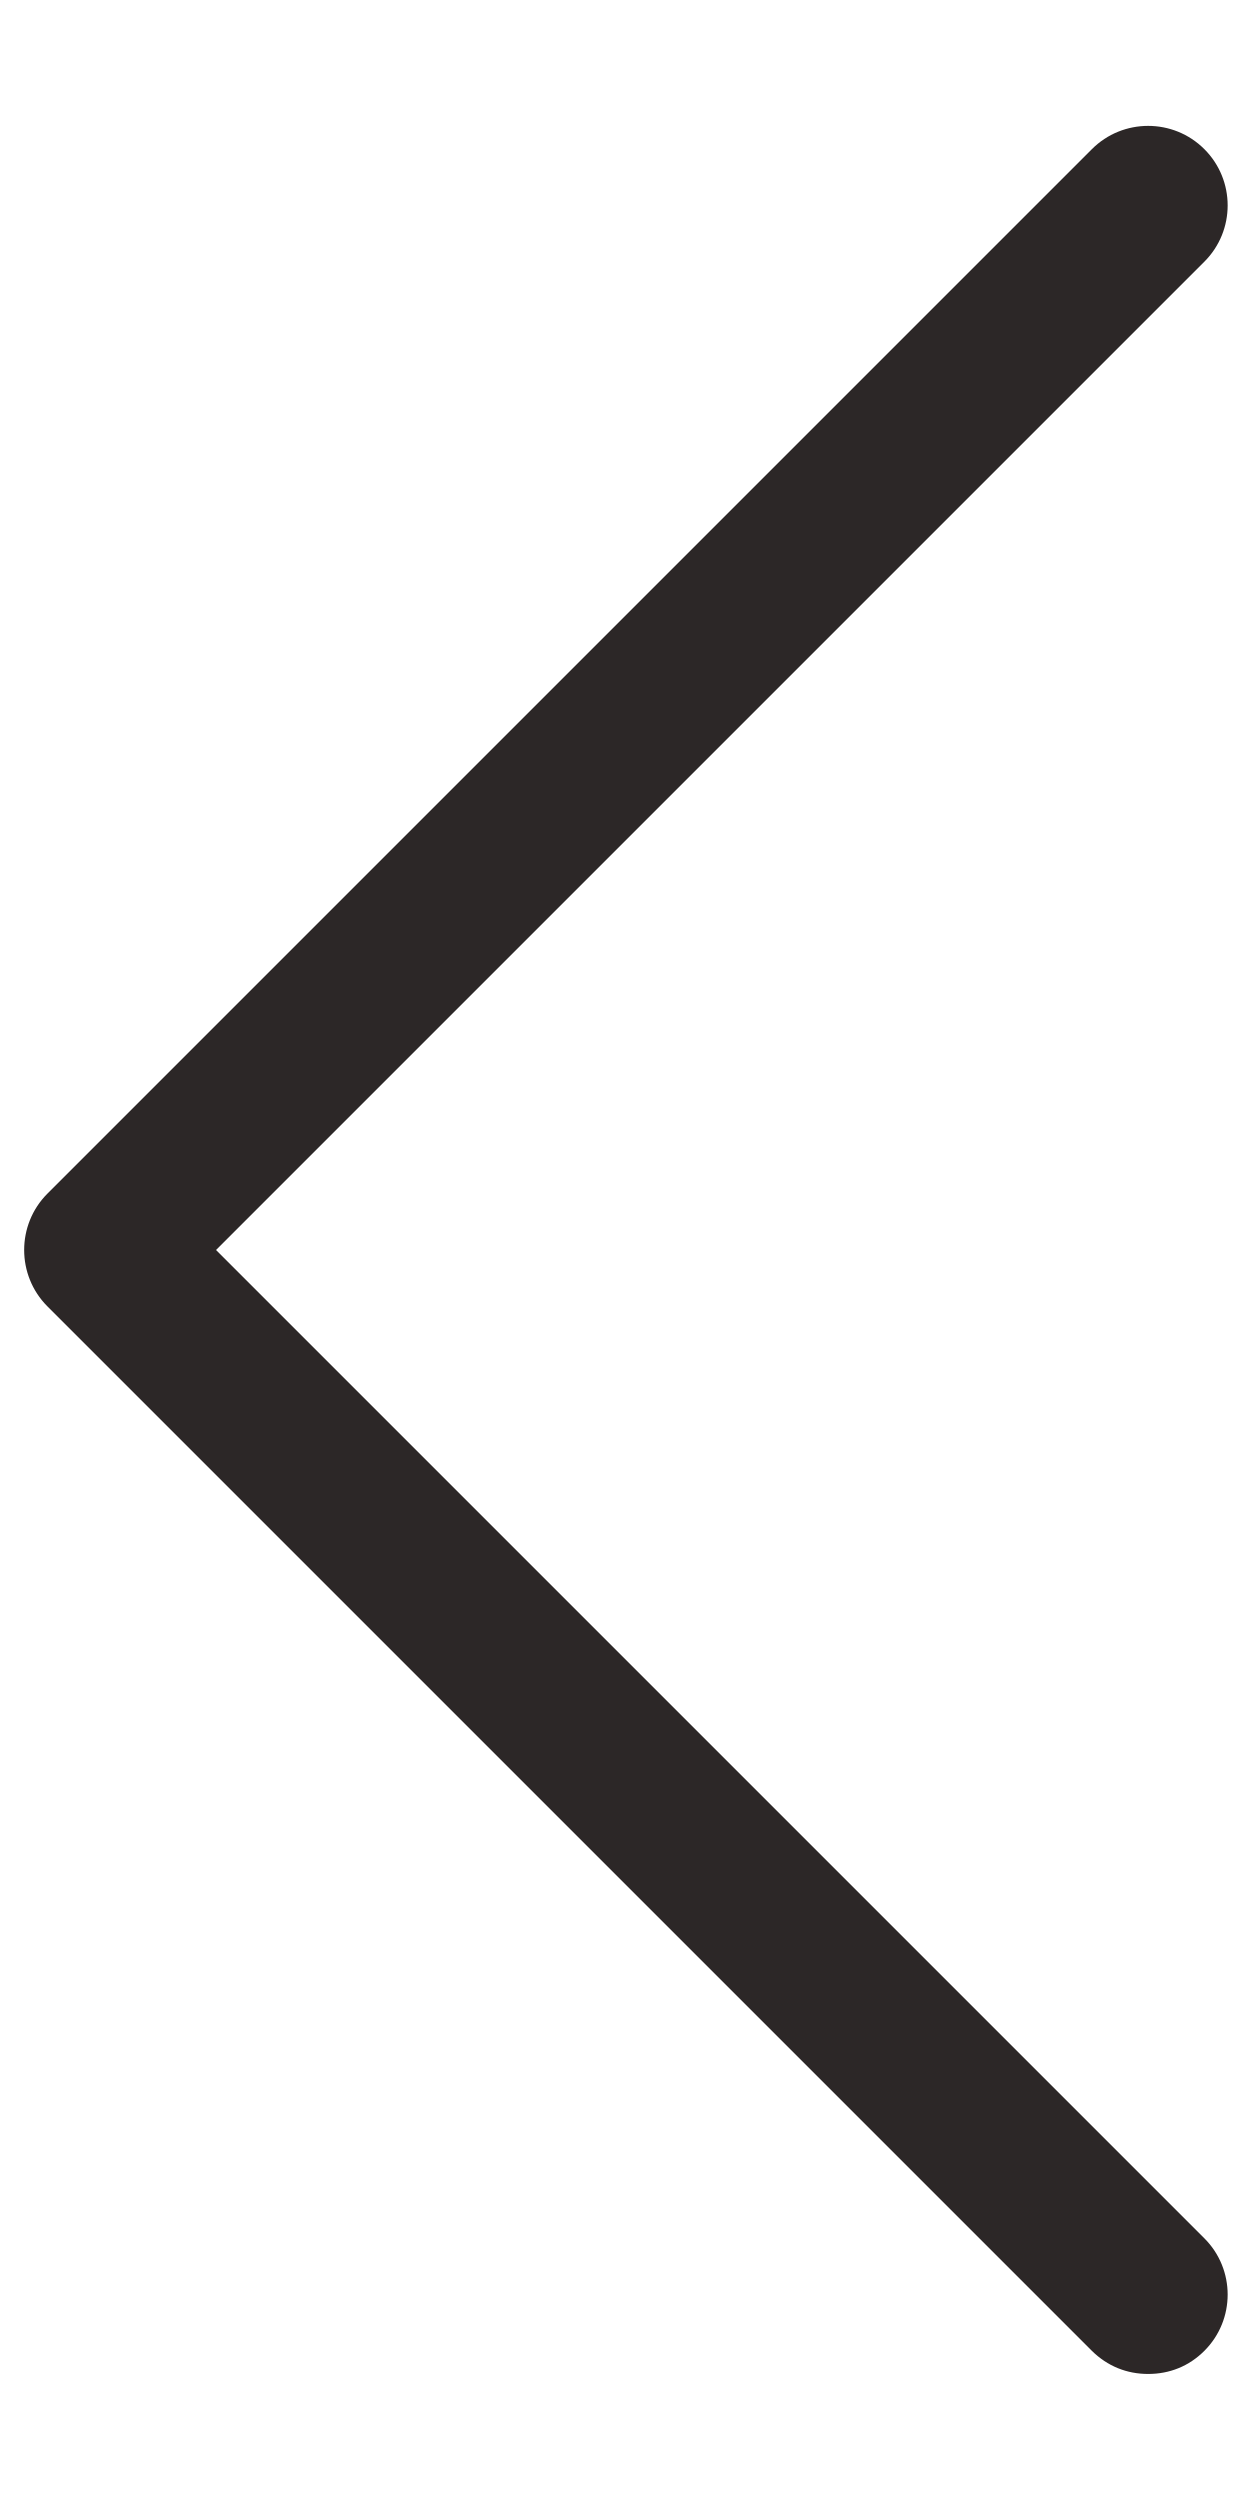
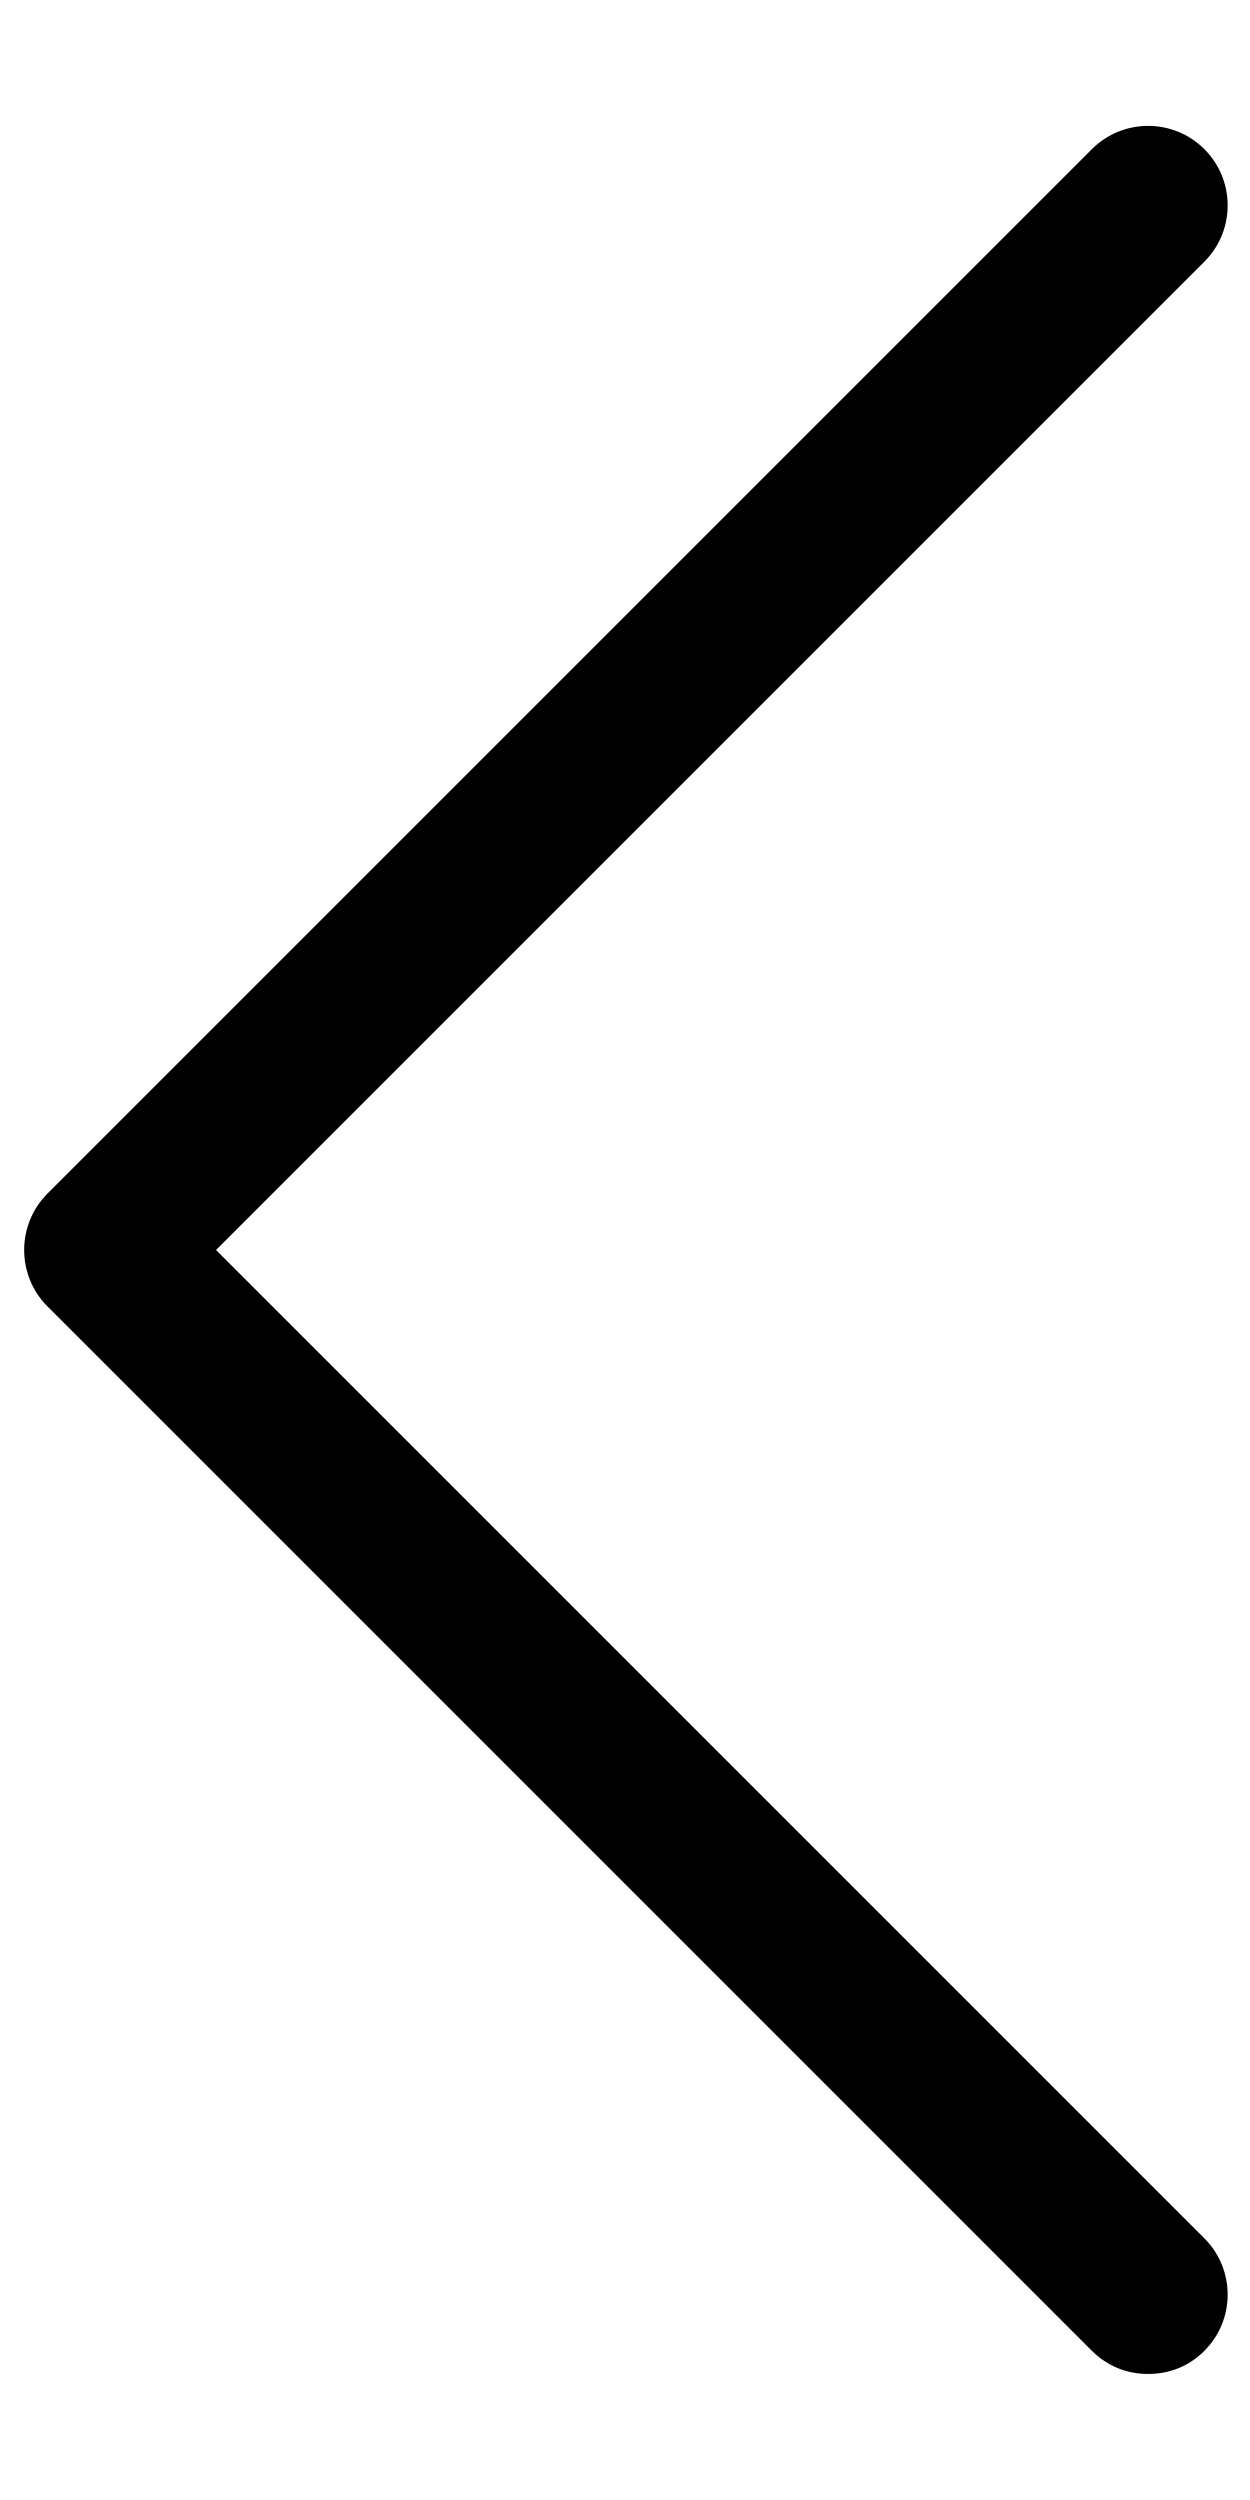
- <svg xmlns="http://www.w3.org/2000/svg" width="6" height="12" viewBox="0 0 6 12" fill="none">
-   <path d="M5.241 11.284C5.316 11.358 5.409 11.395 5.511 11.395C5.614 11.395 5.707 11.358 5.781 11.284C5.93 11.135 5.93 10.893 5.781 10.744L1.037 6L5.781 1.256C5.93 1.107 5.93 0.865 5.781 0.716C5.632 0.567 5.39 0.567 5.241 0.716L0.227 5.73C0.079 5.879 0.079 6.121 0.227 6.27L5.241 11.284Z" fill="#2C2727" />
+ <svg xmlns="http://www.w3.org/2000/svg" viewBox="0 0 6 12" fill="currentColor">
+   <path d="M5.241 11.284C5.316 11.358 5.409 11.395 5.511 11.395C5.614 11.395 5.707 11.358 5.781 11.284C5.93 11.135 5.93 10.893 5.781 10.744L1.037 6L5.781 1.256C5.93 1.107 5.93 0.865 5.781 0.716C5.632 0.567 5.39 0.567 5.241 0.716L0.227 5.73C0.079 5.879 0.079 6.121 0.227 6.27L5.241 11.284Z" fill="currentColor" />
</svg>
